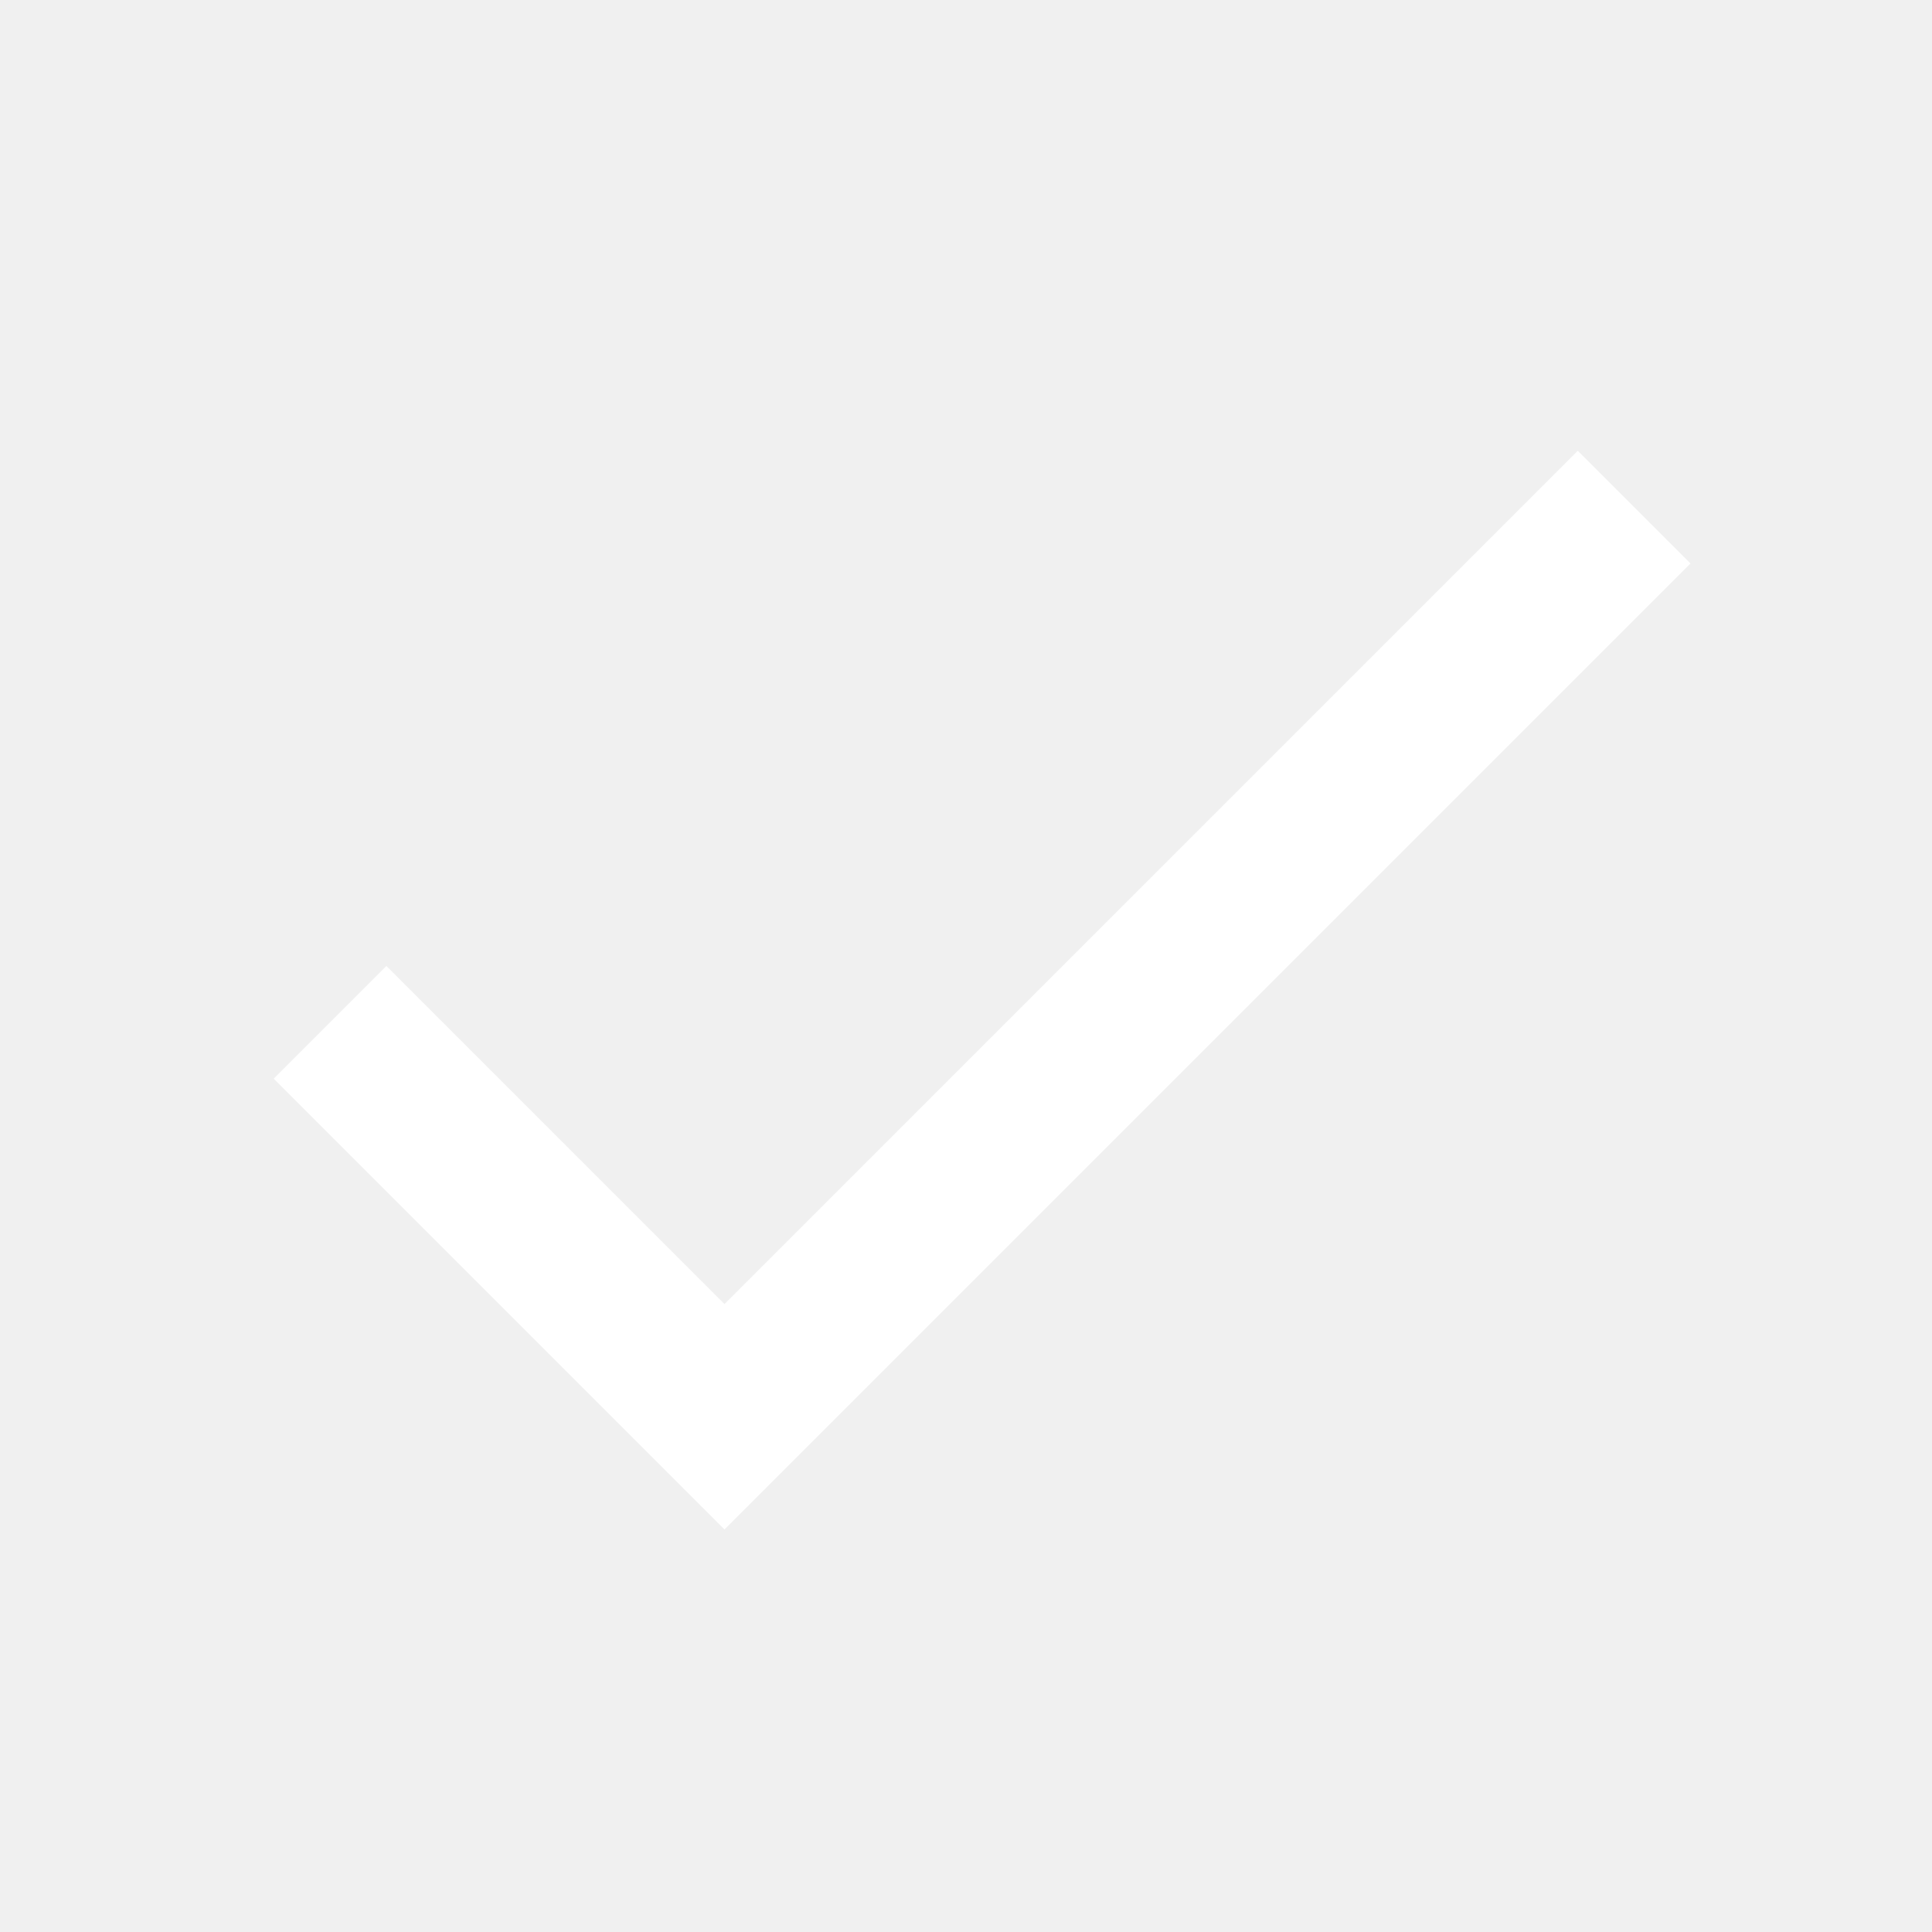
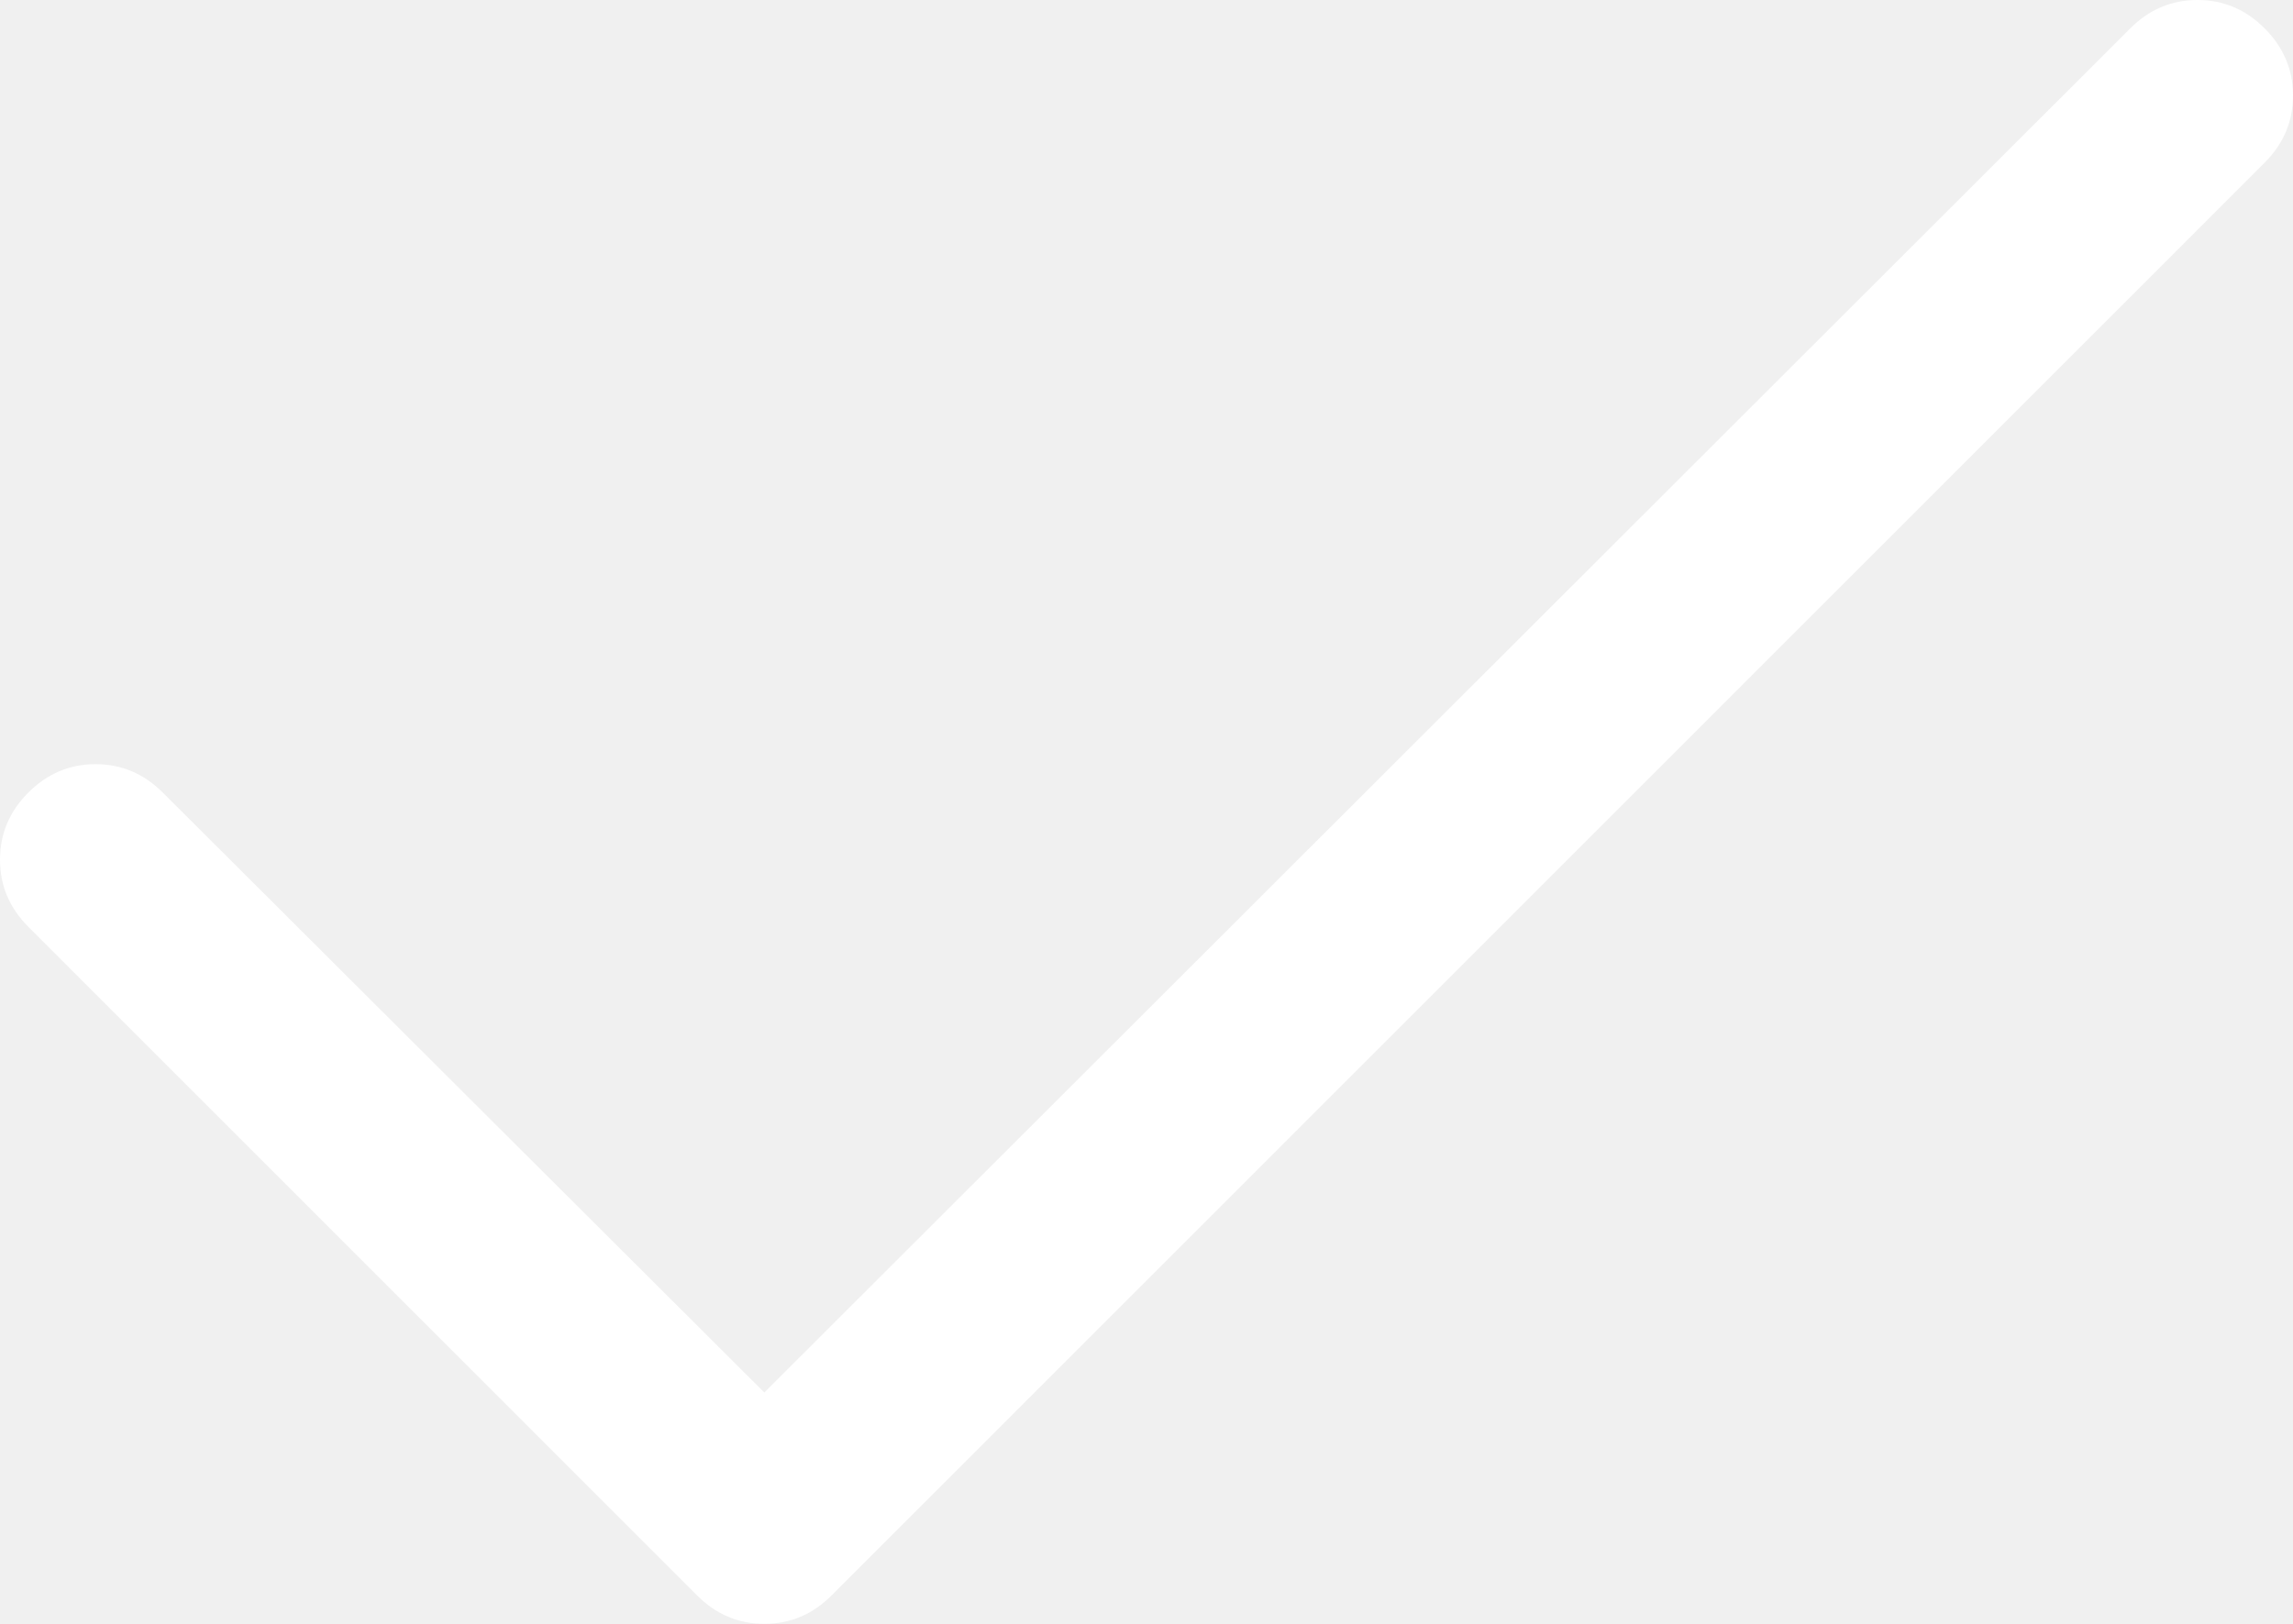
- <svg xmlns="http://www.w3.org/2000/svg" fill="#fff" width="512" height="512" viewBox="0 0 24 24">
-   <path d="M0 0h24v24H0z" fill="none" />
-   <path d="M9 16.2L4.8 12l-1.4 1.4L9 19 21 7l-1.4-1.4L9 16.2z" />
+ <svg xmlns="http://www.w3.org/2000/svg" height="100%" viewBox="128 256 768 544" width="100%">
+   <path d="M128,544C128,535.333 131.167,527.833 137.5,521.5C143.833,515.167 151.333,512 160,512C168.667,512 176.167,515.167 182.5,521.5L384,722.5L841.5,265.5C847.833,259.167 855.333,256 864,256C872.667,256 880.167,259.167 886.5,265.5C892.833,271.833 896,279.333 896,288C896,296.667 892.833,304.167 886.5,310.5L406.5,790.5C400.167,796.833 392.667,800 384,800C375.333,800 367.833,796.833 361.5,790.5L137.5,566.5C131.167,560.167 128,552.667 128,544Z" fill="#FFFFFF" fill-opacity="1">
+   </path>
</svg>
